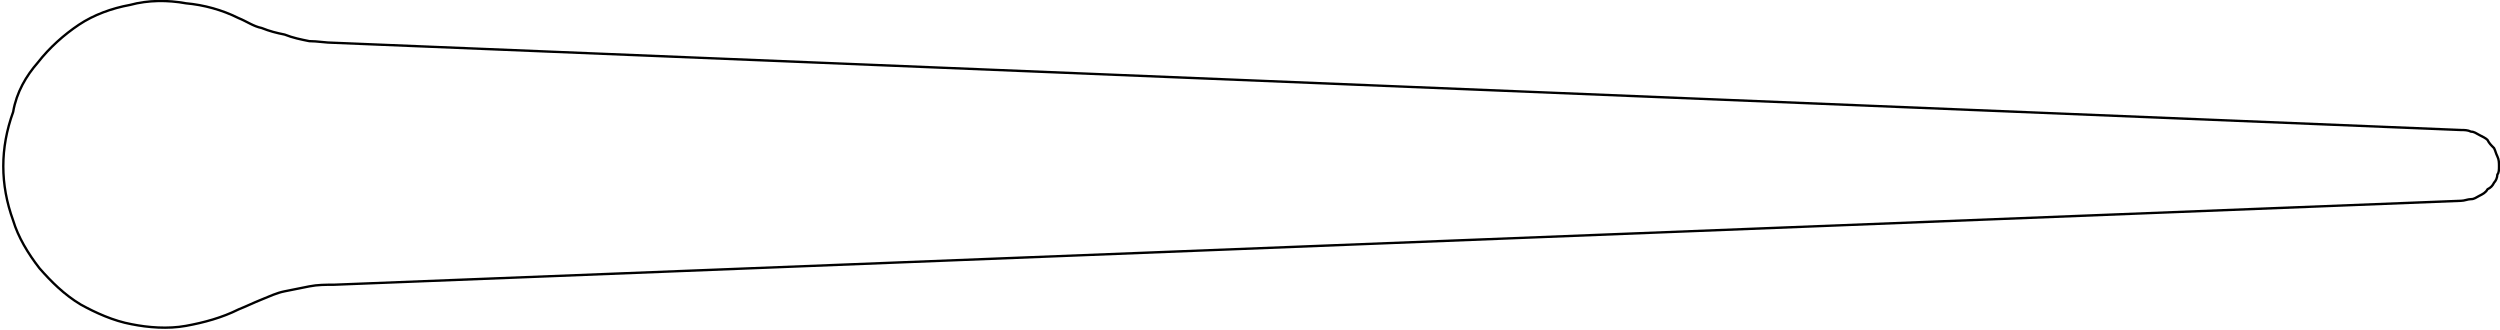
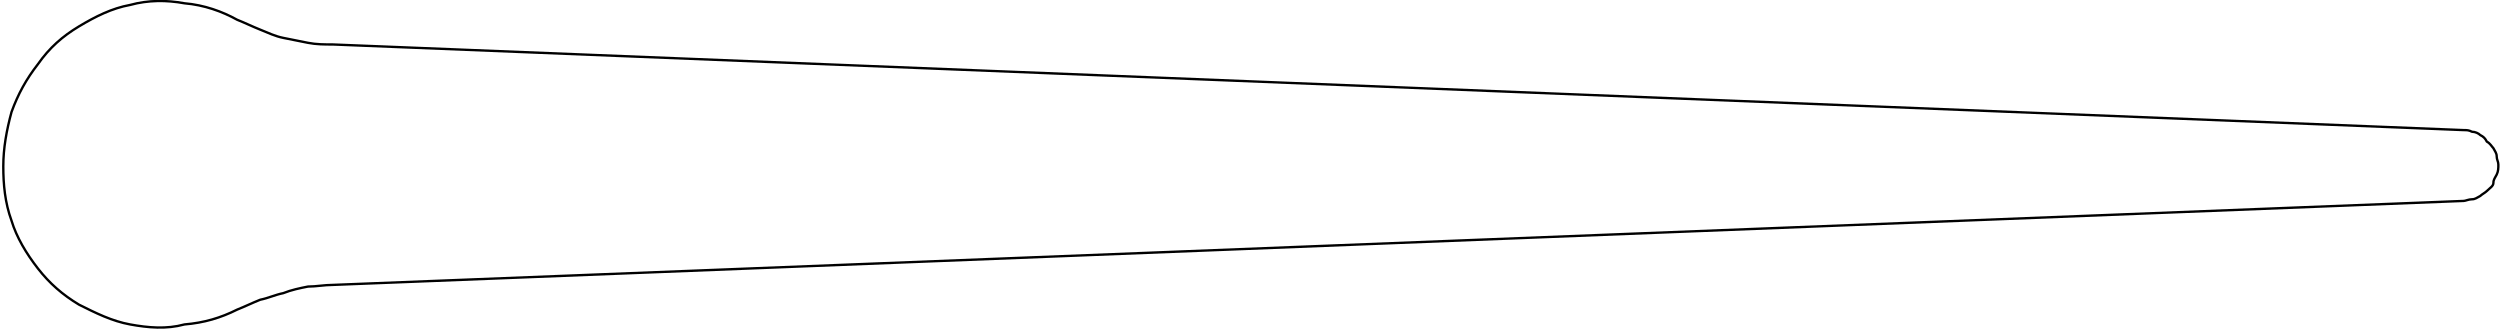
- <svg xmlns="http://www.w3.org/2000/svg" version="1.1" id="Layer_1" x="0px" y="0px" viewBox="0 0 151.9 20" style="enable-background:new 0 0 151.9 20;" xml:space="preserve">
+ <svg xmlns="http://www.w3.org/2000/svg" version="1.1" id="Layer_1" x="0px" y="0px" viewBox="0 0 151.8 20" style="enable-background:new 0 0 151.8 20;" xml:space="preserve">
  <style type="text/css">
	.st0{fill:none;stroke:#000000;stroke-width:0.144;stroke-linecap:round;stroke-linejoin:round;}
</style>
-   <path class="st0" d="M149.6,7.9c0.2,0,0.4,0,0.6,0.1c0.2,0,0.3,0.1,0.5,0.2c0.2,0.1,0.4,0.2,0.5,0.3c0.1,0.2,0.2,0.3,0.4,0.5  c0.1,0.2,0.1,0.3,0.2,0.5c0.1,0.2,0.1,0.4,0.1,0.6c0,0.2,0,0.4-0.1,0.5c0,0.2-0.1,0.4-0.2,0.5c-0.1,0.2-0.2,0.3-0.4,0.4  c-0.1,0.2-0.3,0.3-0.5,0.4c-0.2,0.1-0.3,0.2-0.5,0.2s-0.4,0.1-0.6,0.1l0,0L20.3,17.3c-0.5,0-1,0-1.5,0.1s-1,0.2-1.5,0.3  c-0.5,0.1-0.9,0.3-1.4,0.5s-0.9,0.4-1.4,0.6l0,0c-1,0.5-2.1,0.8-3.2,1S9,19.9,8,19.7c-1.1-0.2-2.2-0.7-3.1-1.2  c-1-0.6-1.8-1.4-2.5-2.2c-0.7-0.9-1.3-1.9-1.6-2.9c-0.4-1.1-0.6-2.2-0.6-3.3s0.2-2.2,0.6-3.3c0.2-1.2,0.8-2.2,1.5-3  C3,2.9,3.9,2.1,4.8,1.5s2-1,3.1-1.2C9,0,10.2,0,11.3,0.2c1.1,0.1,2.2,0.4,3.2,0.9l0,0c0.5,0.2,0.9,0.5,1.4,0.6  c0.5,0.2,0.9,0.3,1.4,0.4c0.5,0.2,1,0.3,1.5,0.4c0.5,0,1,0.1,1.5,0.1l0,0L149.6,7.9" />
+   <path class="st0" d="M14.4,1.2c0.5,0.2,0.9,0.4,1.4,0.6c0.5,0.2,0.9,0.4,1.4,0.5c0.5,0.1,1,0.2,1.5,0.3c0.5,0.1,1,0.1,1.5,0.1l0,0  l129.4,5.2c0.2,0,0.3,0,0.5,0.1c0.2,0,0.4,0.1,0.5,0.2c0.2,0.1,0.3,0.2,0.4,0.4c0.2,0.1,0.3,0.3,0.4,0.4c0.1,0.2,0.2,0.3,0.2,0.5  c0,0.2,0.1,0.3,0.1,0.5c0,0.2,0,0.4-0.1,0.6c-0.1,0.2-0.2,0.3-0.2,0.5s-0.2,0.3-0.4,0.5c-0.1,0.1-0.3,0.2-0.4,0.3  c-0.2,0.1-0.3,0.2-0.5,0.2c-0.2,0-0.4,0.1-0.5,0.1l0,0L20.2,17.3c-0.5,0-1,0.1-1.5,0.1c-0.5,0.1-1,0.2-1.5,0.4  c-0.5,0.1-0.9,0.3-1.4,0.4c-0.5,0.2-0.9,0.4-1.4,0.6l0,0c-1,0.5-2,0.8-3.2,0.9C10.1,20,9,19.9,7.9,19.7c-1.1-0.2-2.1-0.7-3.1-1.2  c-1-0.6-1.8-1.3-2.5-2.2c-0.7-0.9-1.3-1.9-1.6-2.9c-0.4-1.1-0.5-2.2-0.5-3.3c0-1.1,0.2-2.2,0.5-3.3c0.4-1.1,0.9-2,1.6-2.9  C3,2.9,3.8,2.2,4.8,1.6c1-0.6,2-1.1,3.1-1.3C9,0,10.1,0,11.2,0.2C12.4,0.3,13.5,0.7,14.4,1.2L14.4,1.2" />
</svg>
